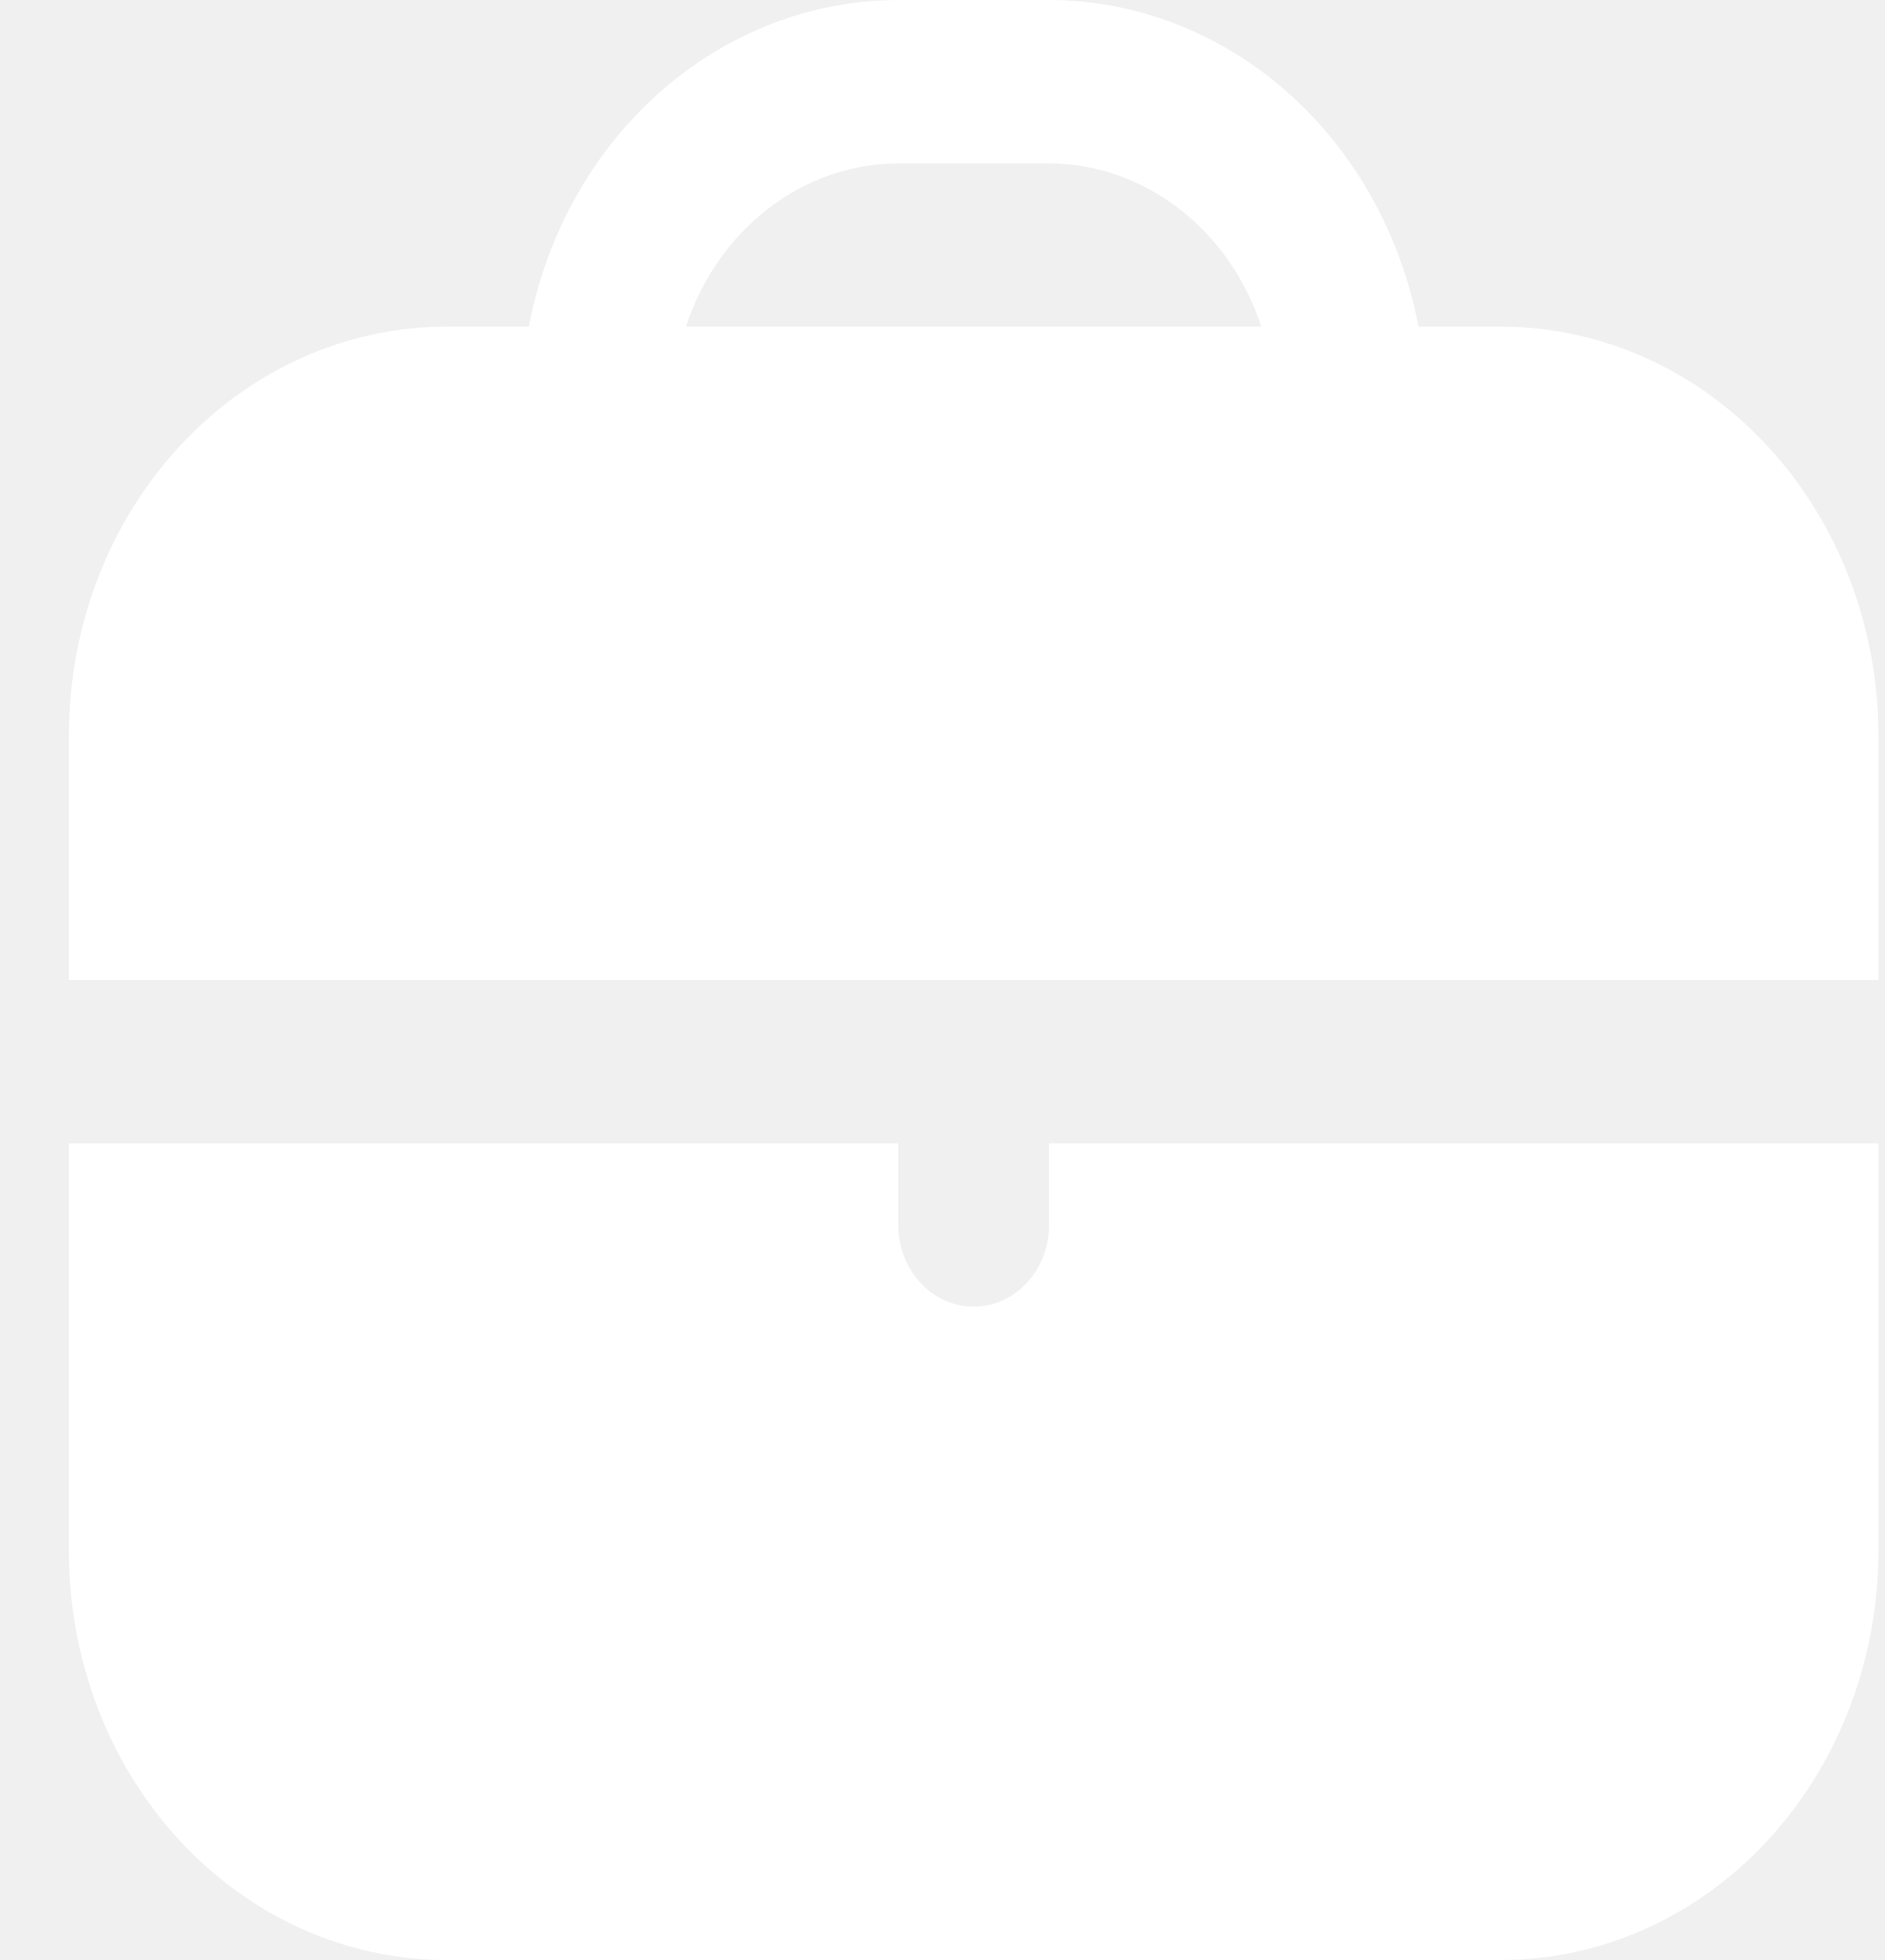
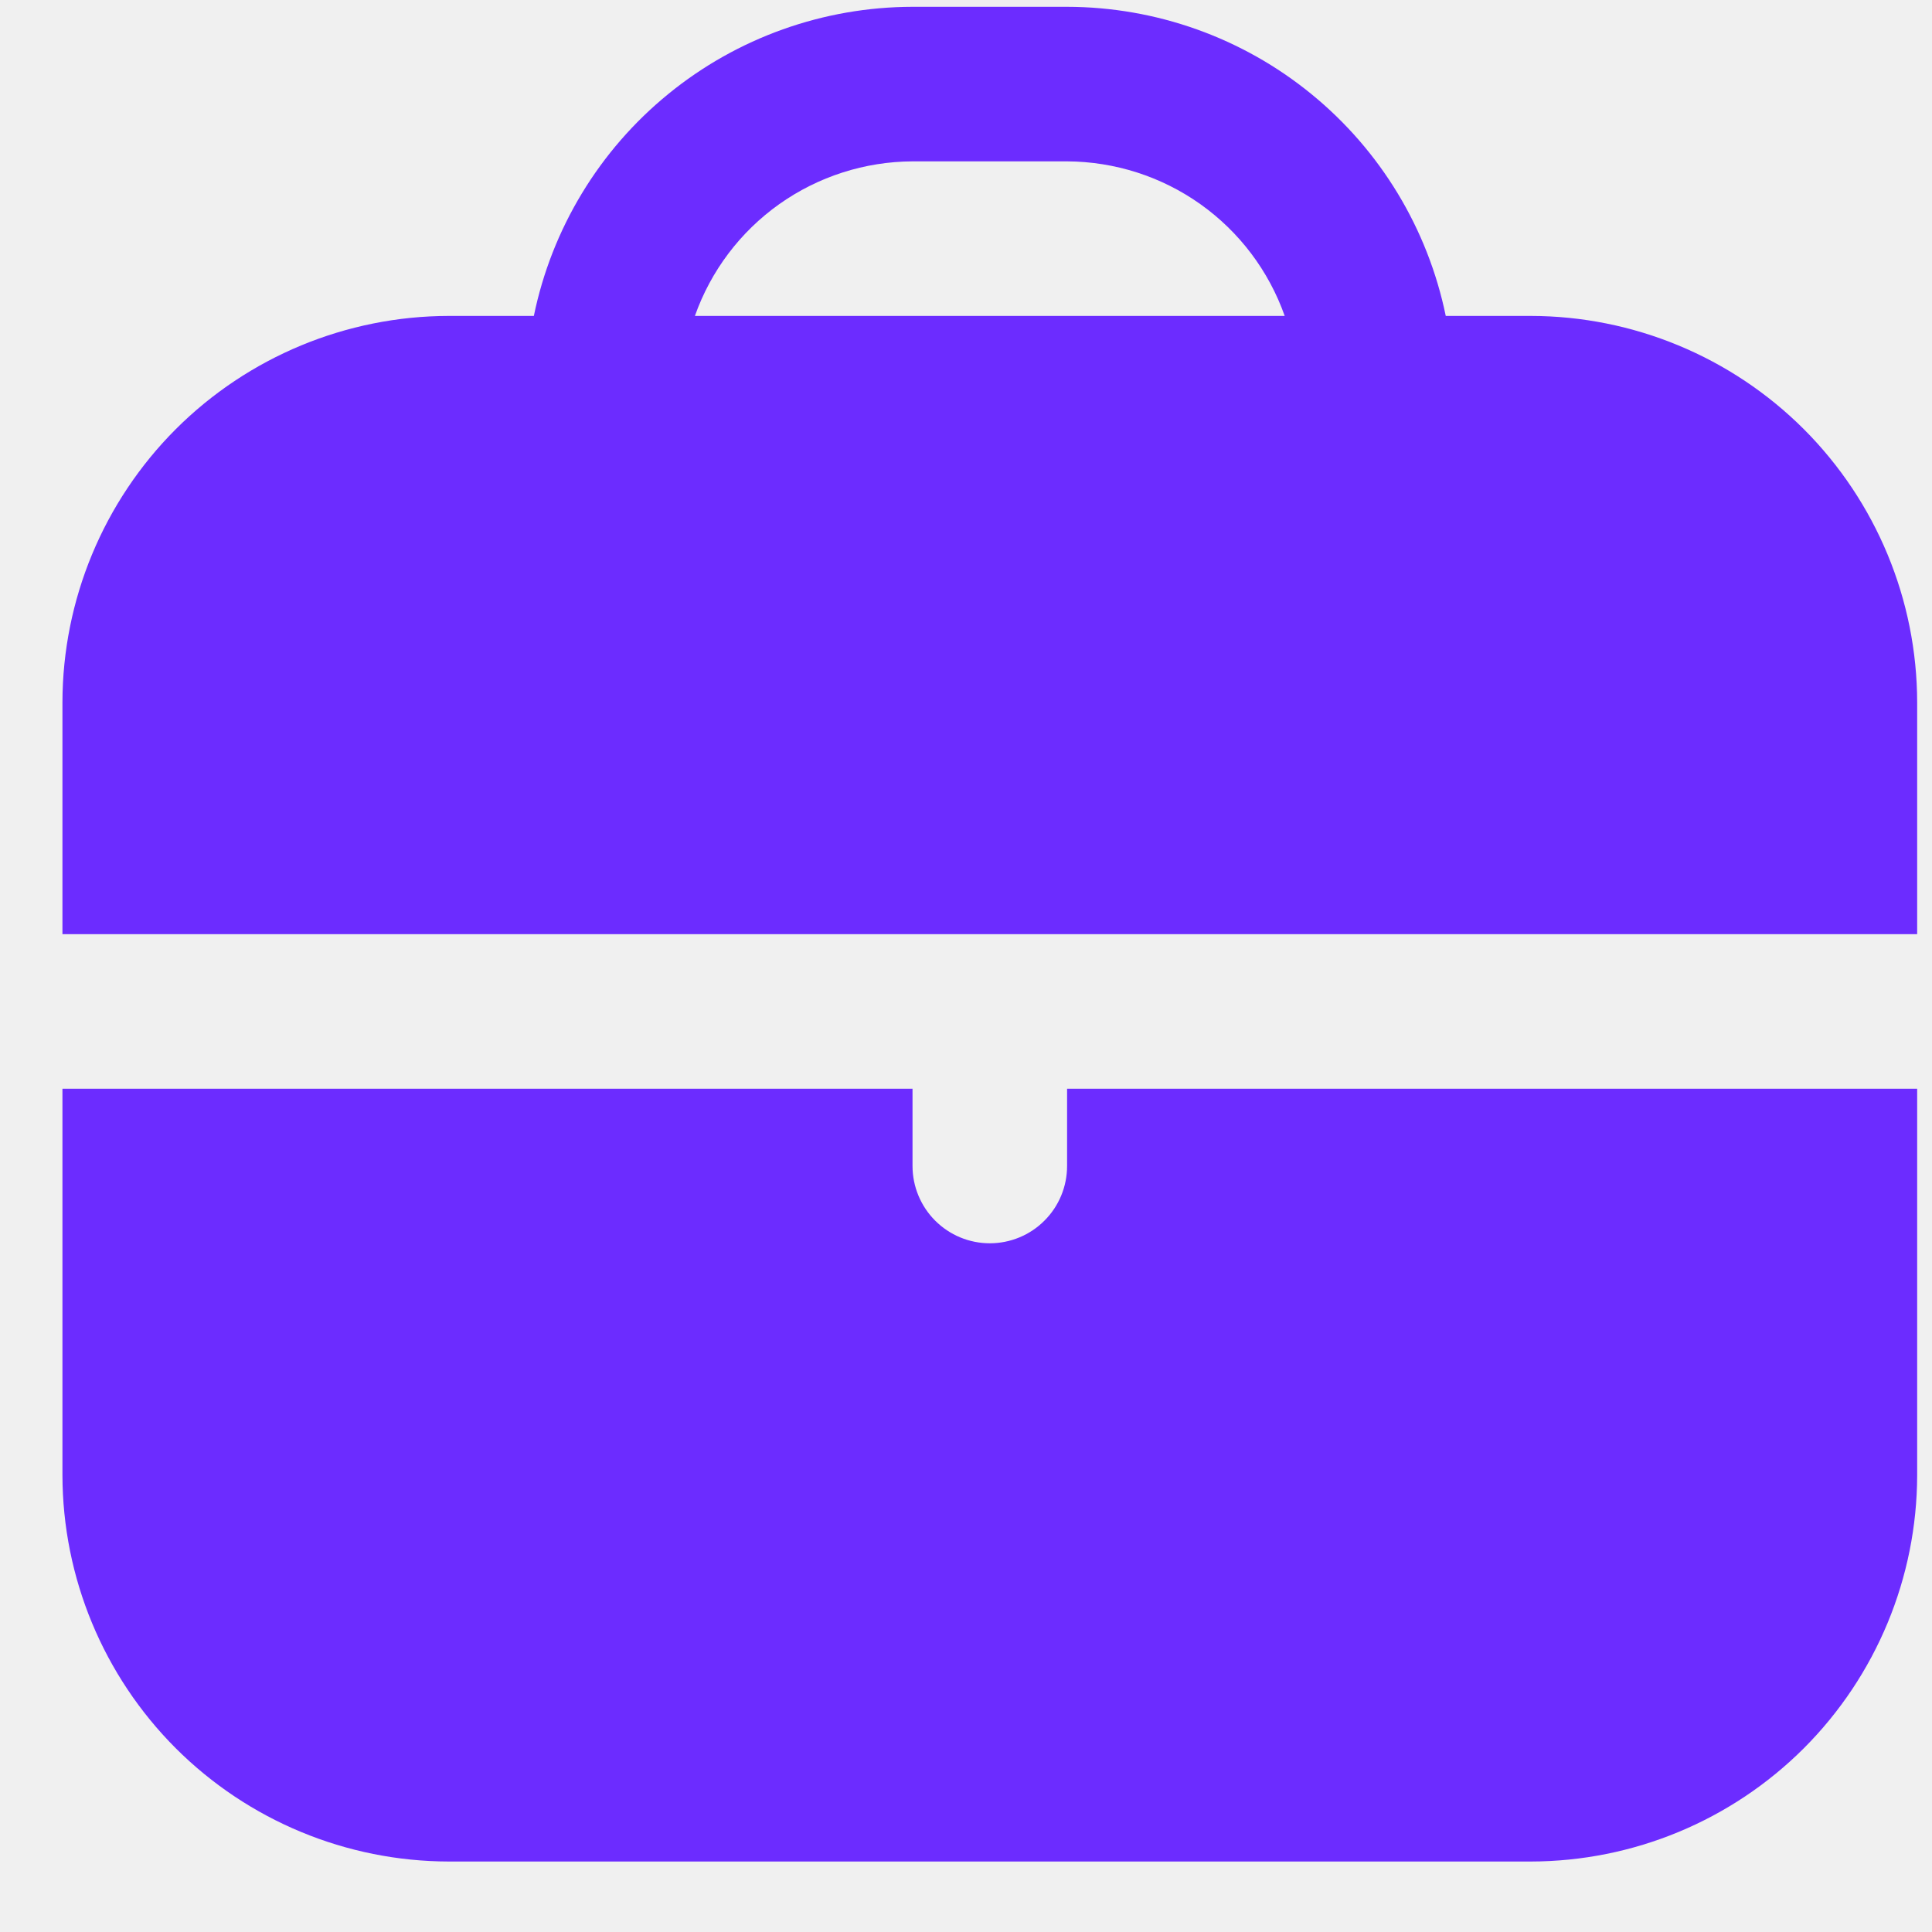
- <svg xmlns="http://www.w3.org/2000/svg" width="25" height="26" viewBox="0 0 25 26" fill="none">
-   <g clip-path="url(#clip0_11_5987)">
-     <path d="M19.914 4.333H18.814C18.581 3.111 17.967 2.012 17.075 1.223C16.182 0.433 15.066 0.002 13.914 0L11.914 0C10.761 0.002 9.645 0.433 8.752 1.223C7.86 2.012 7.246 3.111 7.014 4.333H5.914C4.588 4.335 3.317 4.906 2.38 5.922C1.442 6.937 0.915 8.314 0.914 9.75L0.914 13H24.914V9.75C24.912 8.314 24.385 6.937 23.447 5.922C22.51 4.906 21.239 4.335 19.914 4.333ZM9.098 4.333C9.304 3.702 9.685 3.155 10.189 2.767C10.693 2.379 11.295 2.169 11.914 2.167H13.914C14.532 2.169 15.134 2.379 15.638 2.767C16.142 3.155 16.523 3.702 16.73 4.333H9.098Z" fill="white" />
-     <path d="M13.914 16.25C13.914 16.537 13.808 16.813 13.621 17.016C13.433 17.219 13.179 17.333 12.914 17.333C12.648 17.333 12.394 17.219 12.207 17.016C12.019 16.813 11.914 16.537 11.914 16.25V15.167H0.914V20.583C0.915 22.019 1.442 23.396 2.38 24.412C3.317 25.427 4.588 25.998 5.914 26H19.914C21.239 25.998 22.51 25.427 23.447 24.412C24.385 23.396 24.912 22.019 24.914 20.583V15.167H13.914V16.25Z" fill="white" />
+ <svg xmlns="http://www.w3.org/2000/svg" width="25" height="25" viewBox="0 0 25 25" fill="none">
+   <g clip-path="url(#clip0_1_5783)">
+     <path d="M19.808 4.088H18.708C18.476 2.96 17.862 1.945 16.969 1.217C16.077 0.488 14.96 0.09 13.808 0.088L11.808 0.088C10.656 0.09 9.539 0.488 8.647 1.217C7.754 1.945 7.14 2.96 6.908 4.088H5.808C4.483 4.09 3.212 4.617 2.274 5.554C1.337 6.492 0.81 7.763 0.808 9.088L0.808 12.088H24.808V9.088C24.806 7.763 24.279 6.492 23.342 5.554C22.404 4.617 21.134 4.09 19.808 4.088ZM8.992 4.088C9.198 3.505 9.579 3 10.083 2.642C10.588 2.284 11.19 2.091 11.808 2.088H13.808C14.426 2.091 15.029 2.284 15.533 2.642C16.037 3 16.418 3.505 16.624 4.088H8.992Z" fill="#6C2CFF" />
+     <path d="M13.808 15.088C13.808 15.353 13.703 15.608 13.515 15.795C13.328 15.983 13.073 16.088 12.808 16.088C12.543 16.088 12.289 15.983 12.101 15.795C11.914 15.608 11.808 15.353 11.808 15.088V14.088H0.808V19.088C0.81 20.414 1.337 21.684 2.274 22.622C3.212 23.559 4.483 24.086 5.808 24.088H19.808C21.134 24.086 22.404 23.559 23.342 22.622C24.279 21.684 24.806 20.414 24.808 19.088V14.088H13.808V15.088Z" fill="#6C2CFF" />
  </g>
  <defs>
-     <clipPath id="clip0_11_5987">
-       <rect width="24" height="26" fill="white" transform="translate(0.913574)" />
+     <clipPath id="clip0_1_5783">
+       <rect width="24" height="24" fill="white" transform="translate(0.808105 0.0881348)" />
    </clipPath>
  </defs>
</svg>
